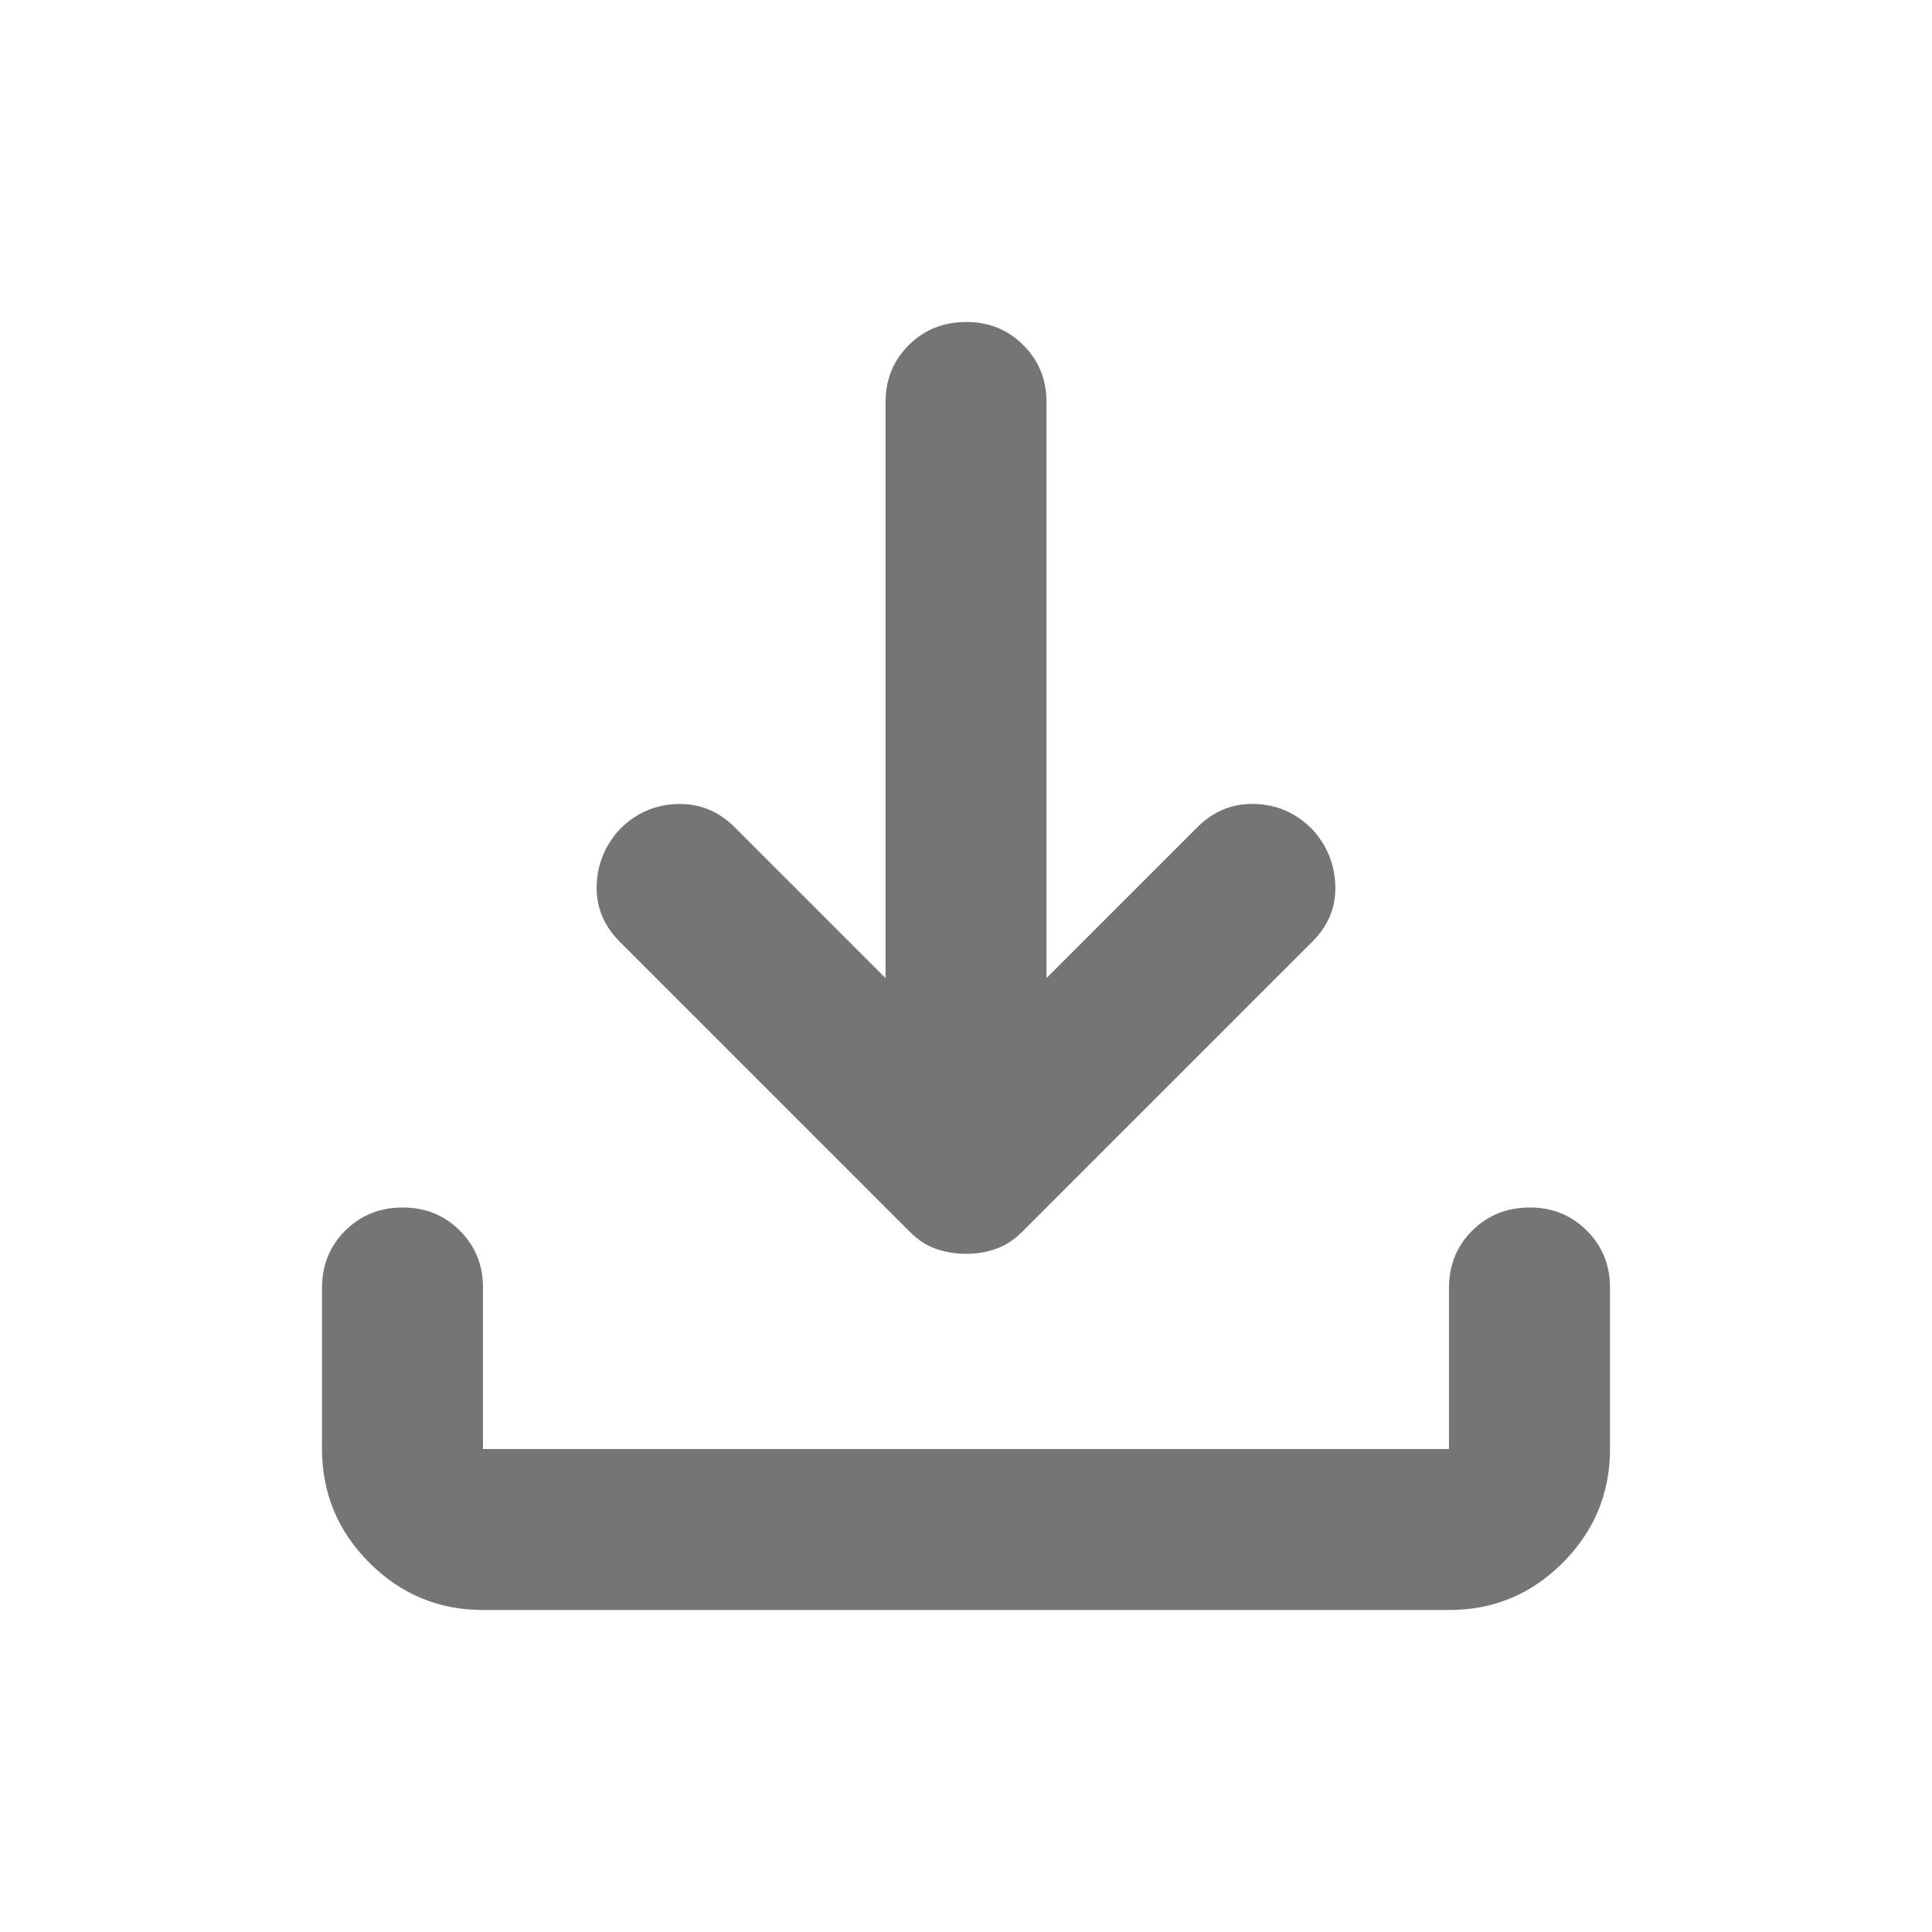
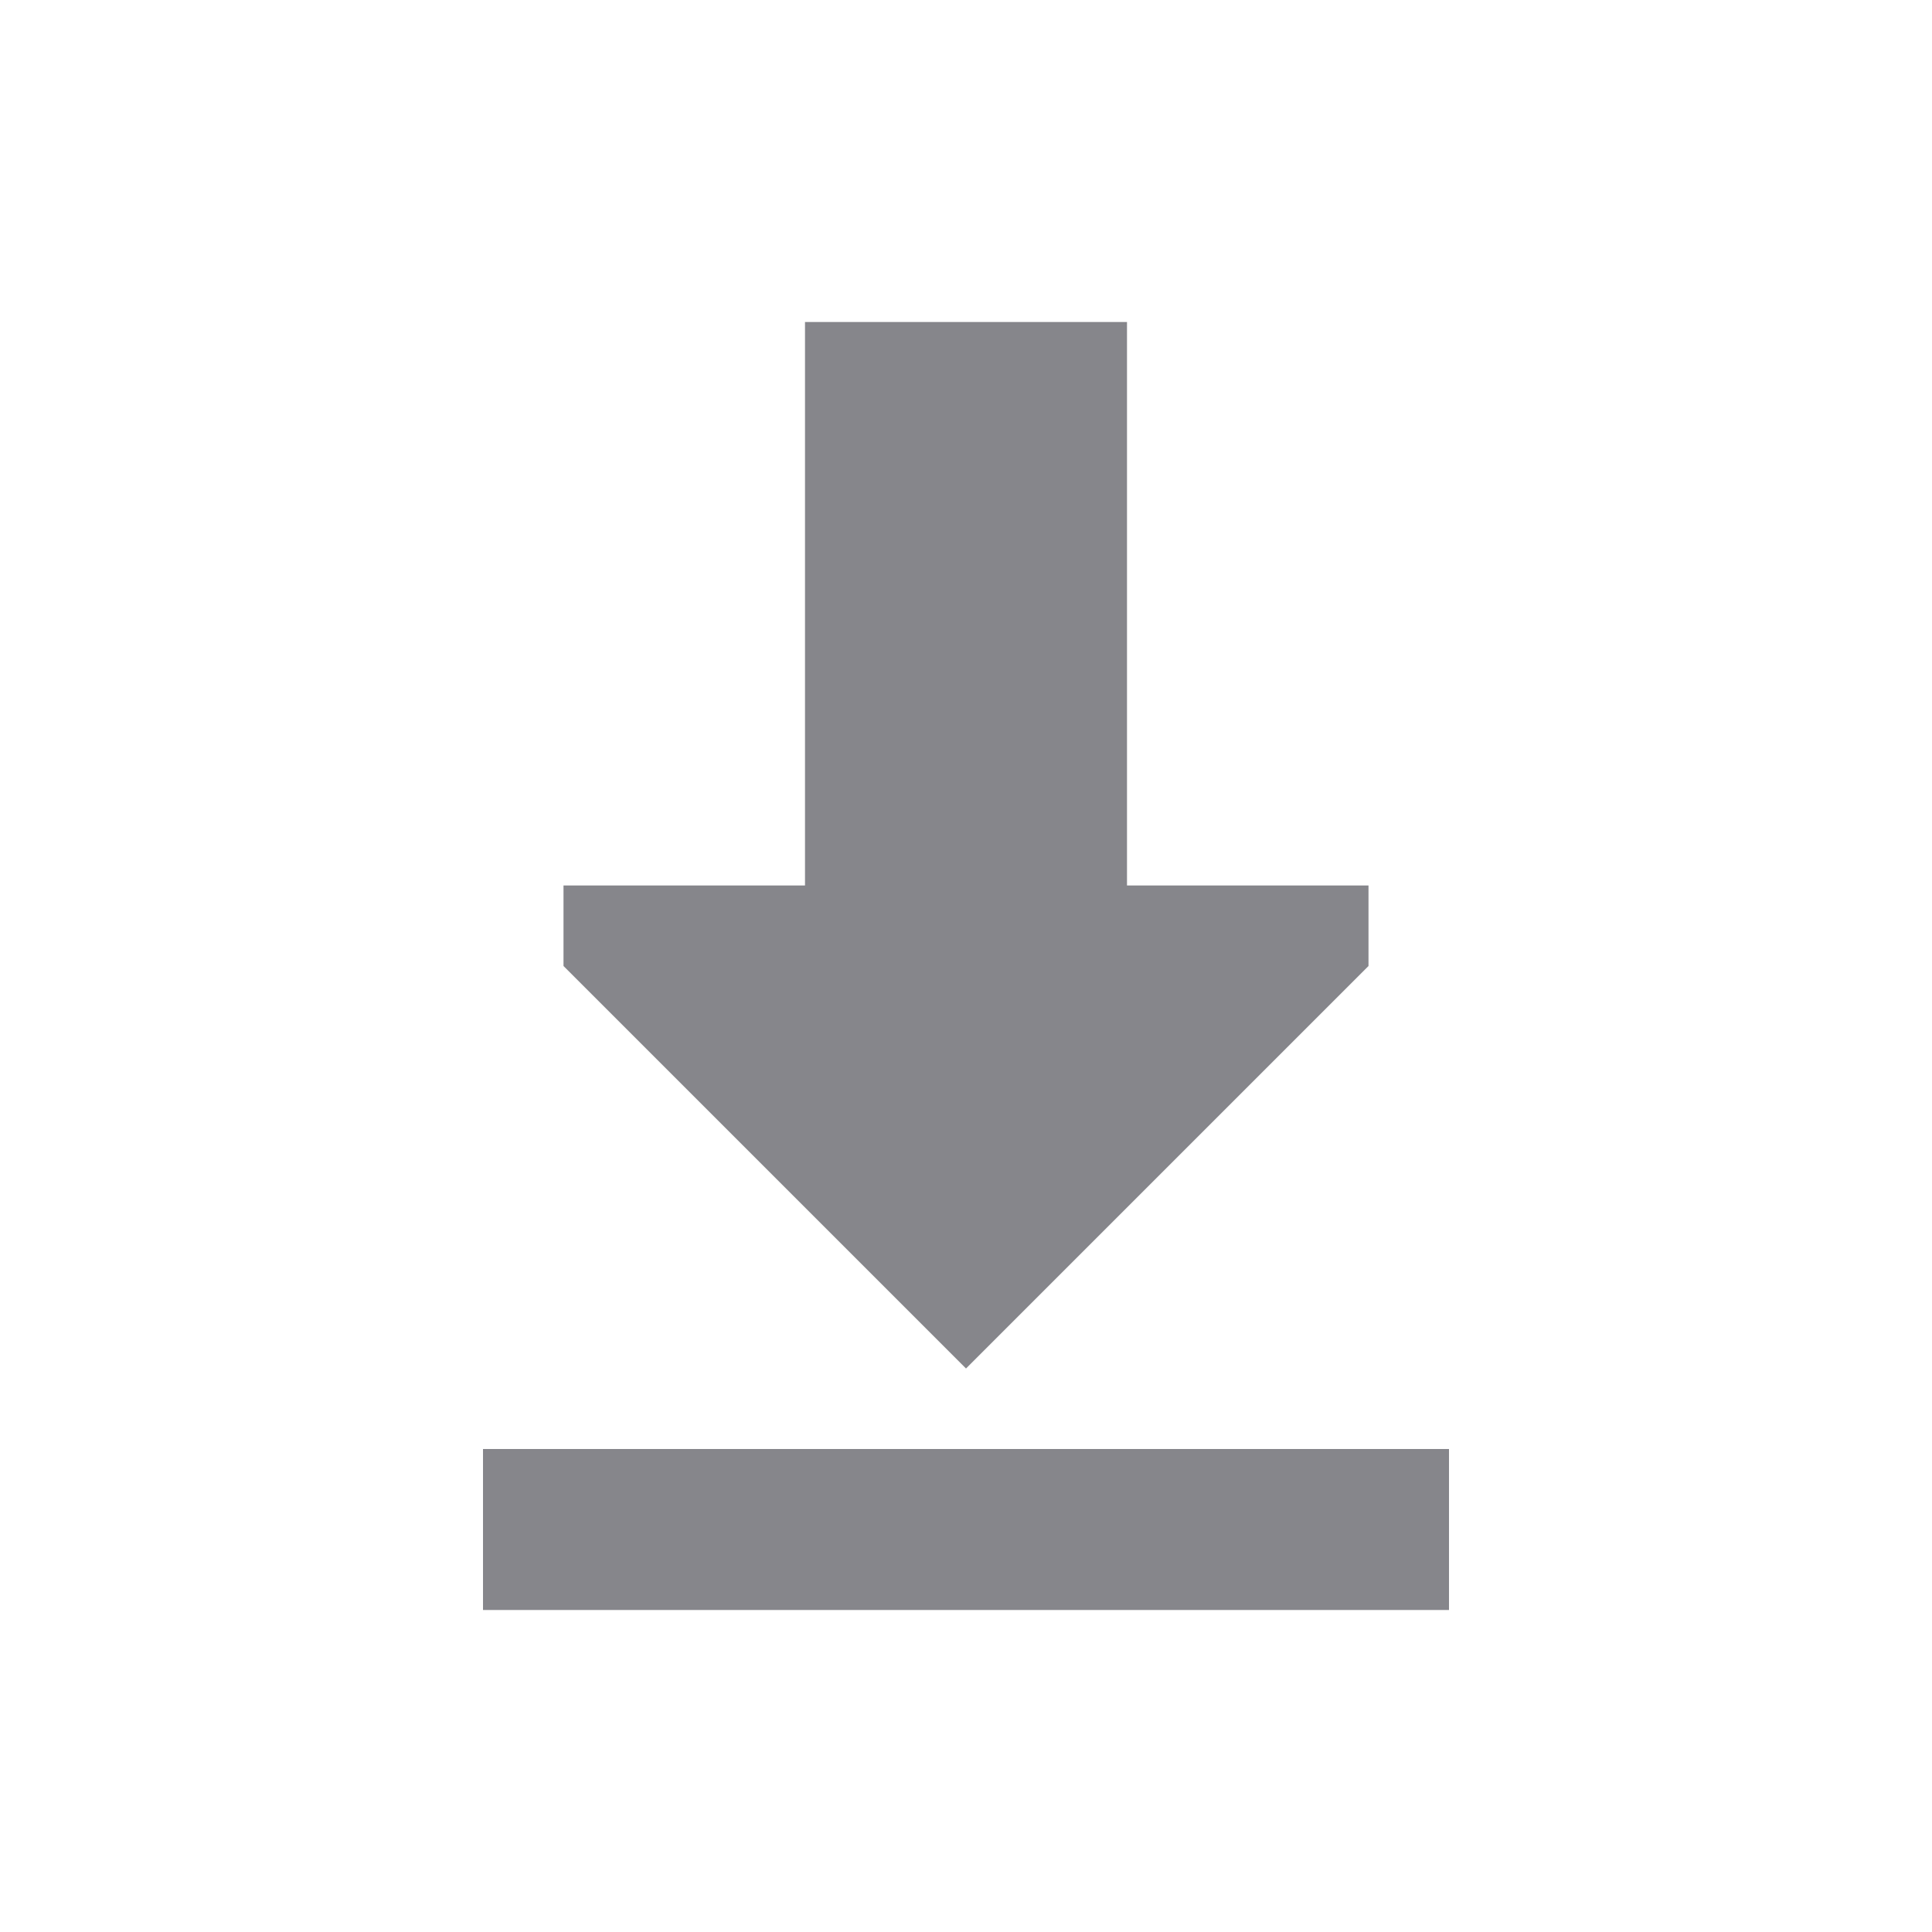
<svg xmlns="http://www.w3.org/2000/svg" width="24" height="24" viewBox="0 0 24 24" fill="none">
-   <path d="M12 15.575C11.867 15.575 11.742 15.554 11.625 15.513C11.508 15.472 11.4 15.401 11.3 15.3L7.7 11.7C7.5 11.5 7.404 11.267 7.412 11C7.42 10.733 7.516 10.5 7.7 10.3C7.9 10.1 8.138 9.996 8.413 9.988C8.688 9.98 8.926 10.076 9.125 10.275L11 12.15V5C11 4.717 11.096 4.479 11.288 4.288C11.48 4.097 11.717 4.001 12 4C12.283 3.999 12.52 4.095 12.713 4.288C12.906 4.481 13.001 4.718 13 5V12.15L14.875 10.275C15.075 10.075 15.313 9.979 15.588 9.987C15.863 9.995 16.101 10.099 16.3 10.3C16.483 10.5 16.579 10.733 16.588 11C16.597 11.267 16.501 11.5 16.3 11.7L12.7 15.3C12.6 15.4 12.492 15.471 12.375 15.513C12.258 15.555 12.133 15.576 12 15.575ZM6 20C5.45 20 4.979 19.804 4.588 19.413C4.197 19.022 4.001 18.551 4 18V16C4 15.717 4.096 15.479 4.288 15.288C4.48 15.097 4.717 15.001 5 15C5.283 14.999 5.52 15.095 5.713 15.288C5.906 15.481 6.001 15.718 6 16V18H18V16C18 15.717 18.096 15.479 18.288 15.288C18.48 15.097 18.717 15.001 19 15C19.283 14.999 19.52 15.095 19.713 15.288C19.906 15.481 20.001 15.718 20 16V18C20 18.55 19.804 19.021 19.413 19.413C19.022 19.805 18.551 20.001 18 20H6Z" fill="#757575" />
+   <path d="M17 11H14V4H10V11H7V12L12 17L17 12V11Z" fill="#86868B" />
+   <path d="M18 18H6V20H18V18Z" fill="#86868B" />
</svg>
